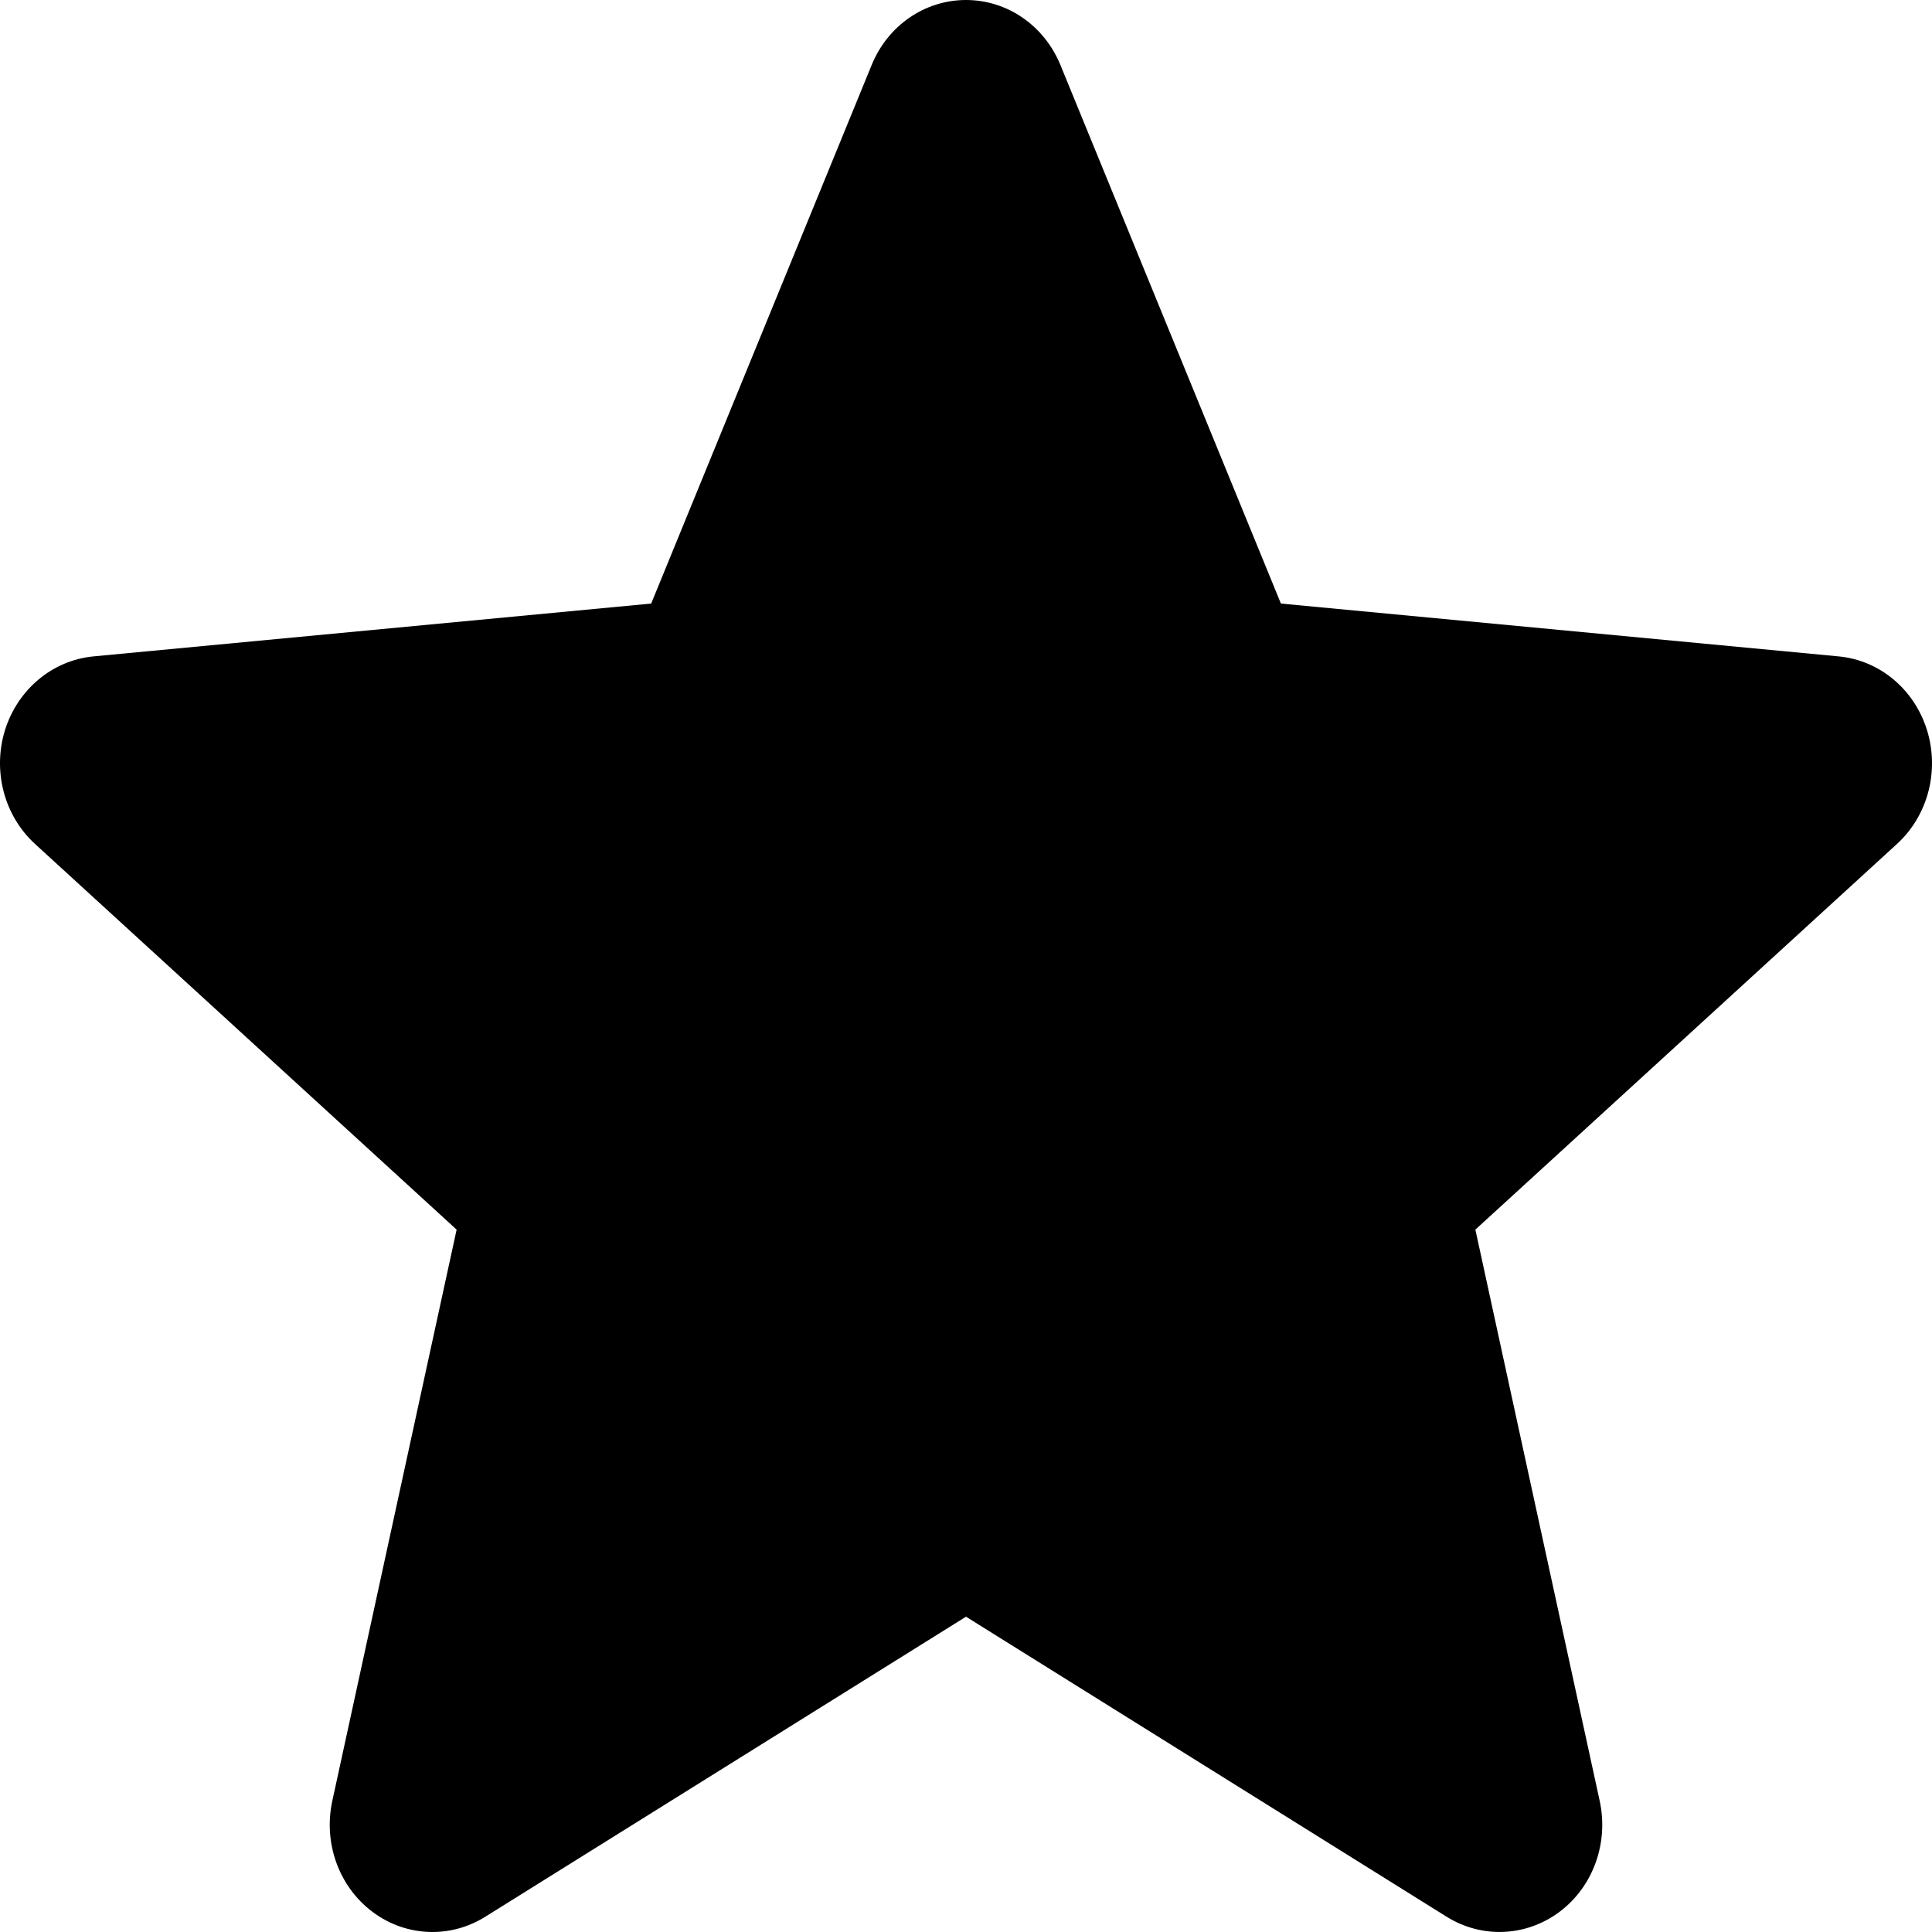
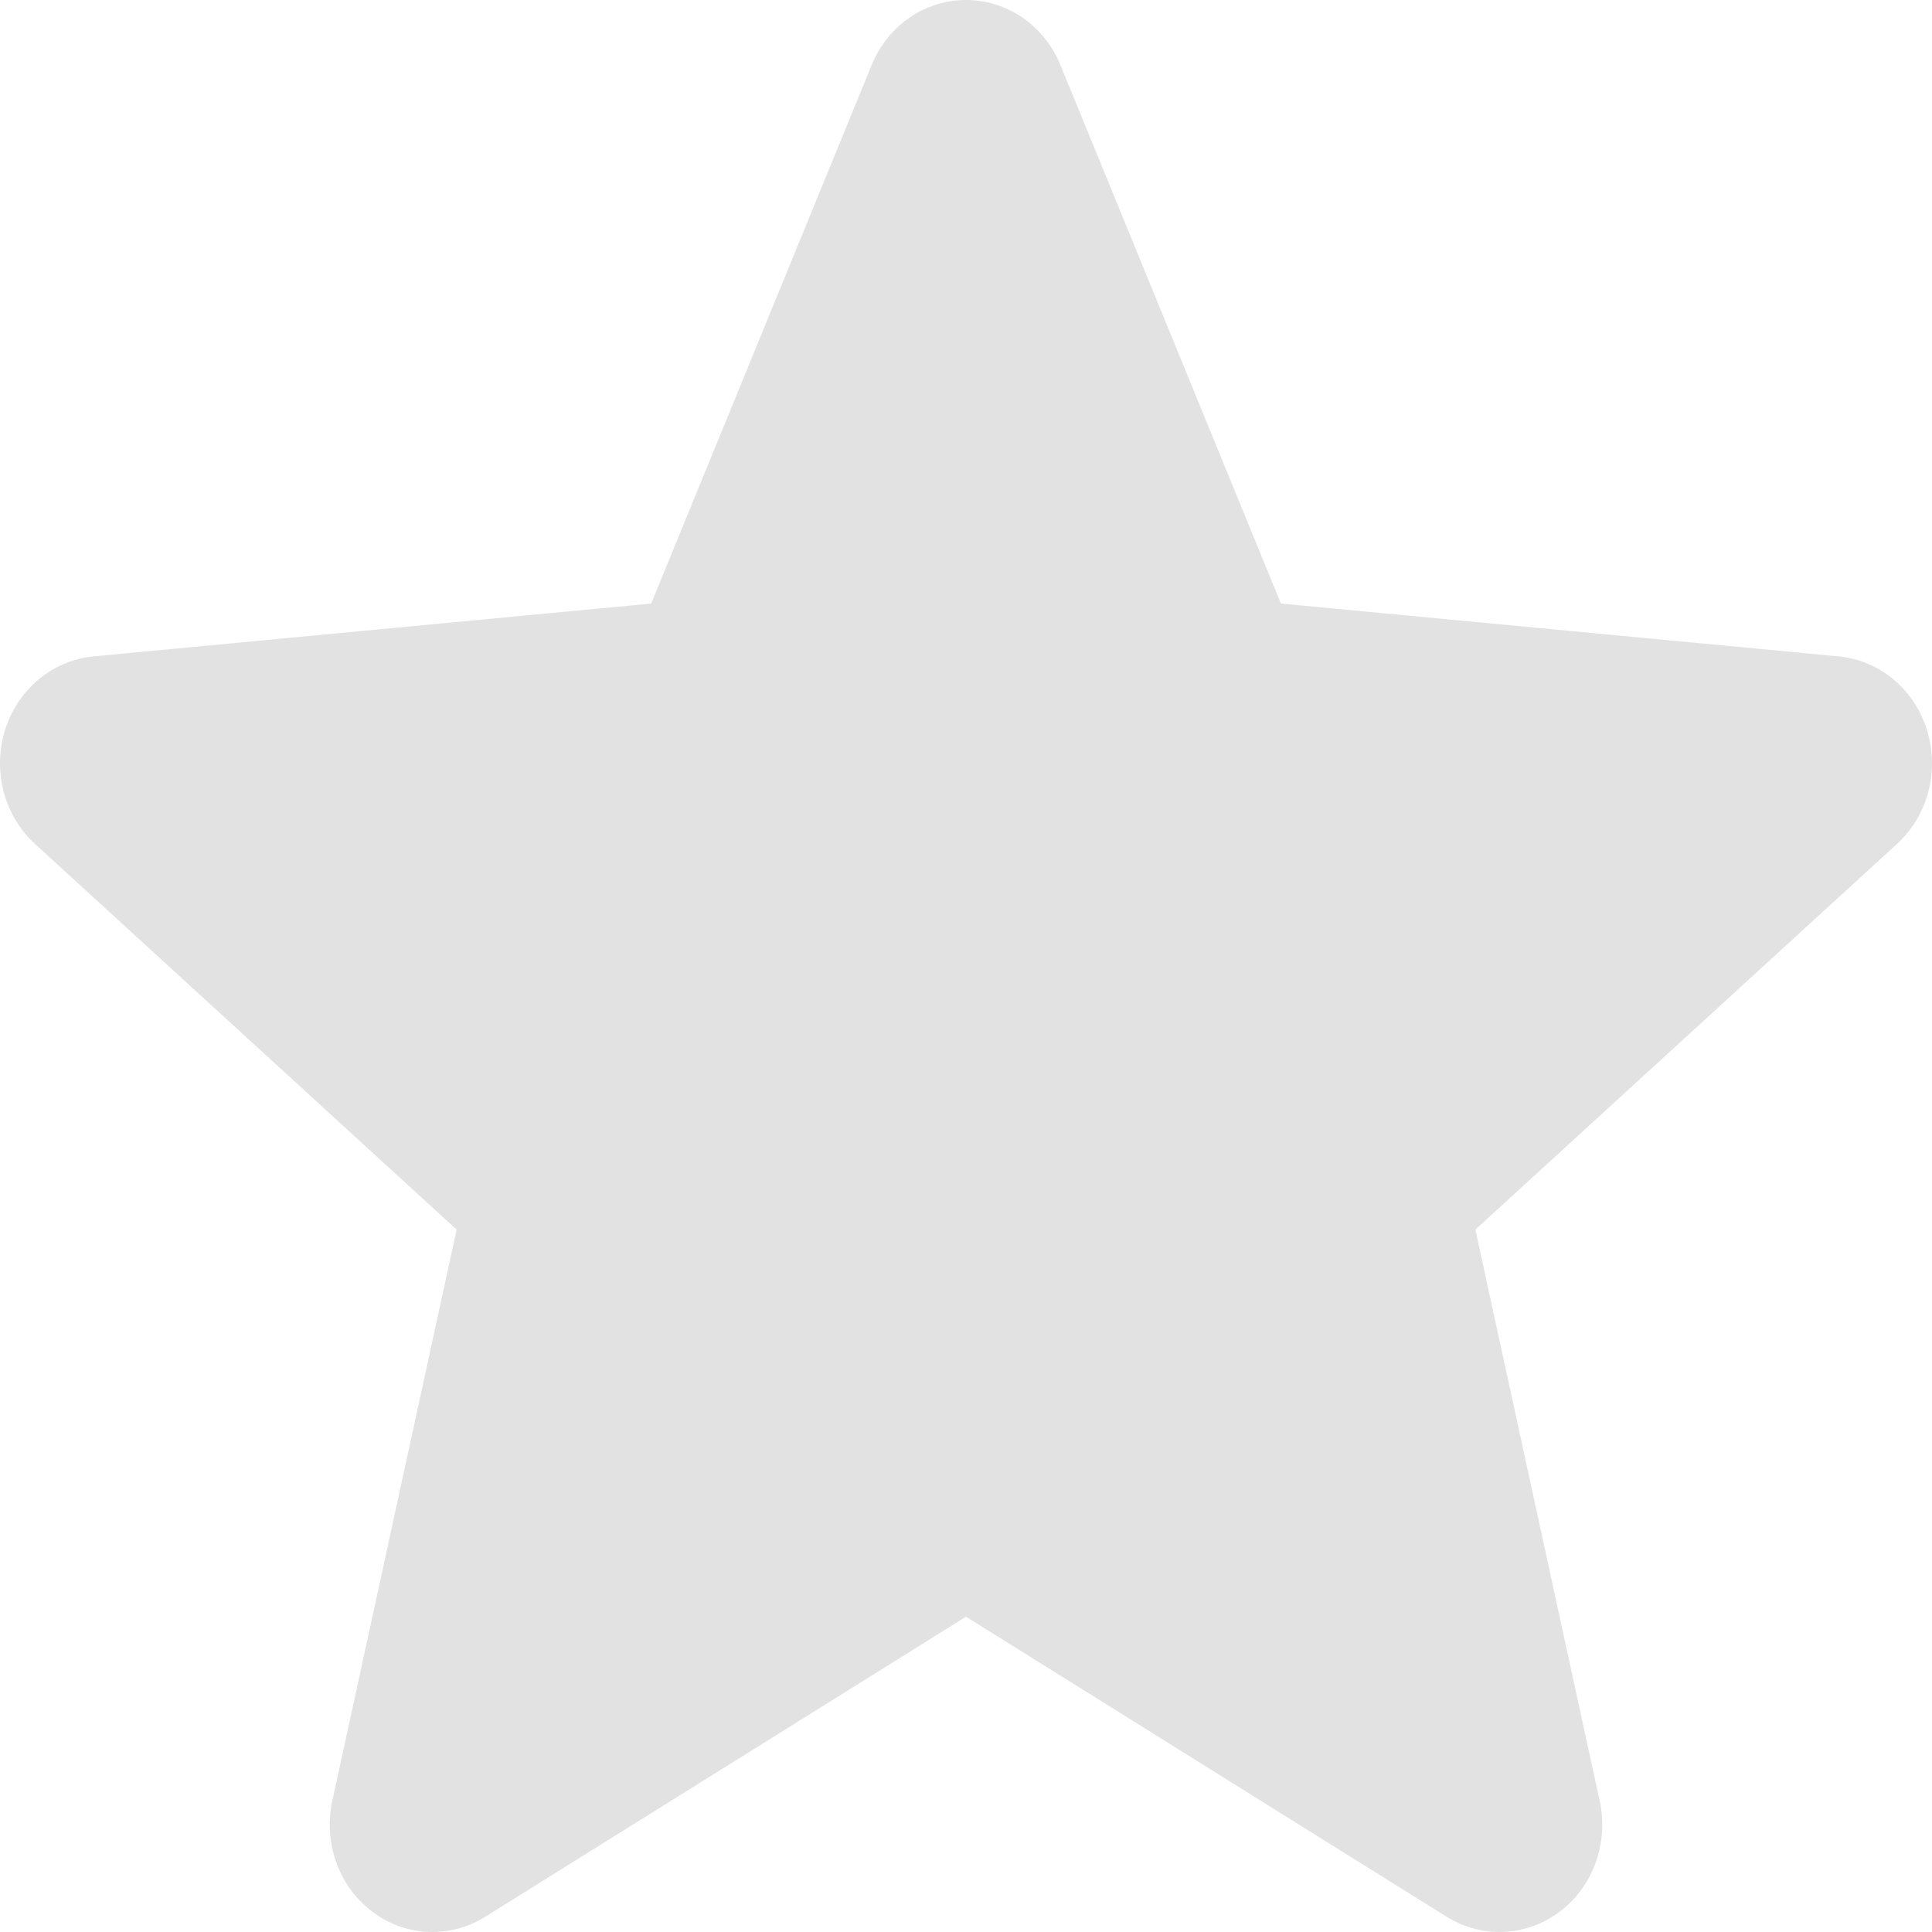
- <svg xmlns="http://www.w3.org/2000/svg" width="20" height="20" viewBox="0 0 20 20" fill="E2E2E2">
+ <svg xmlns="http://www.w3.org/2000/svg" width="20" height="20" viewBox="0 0 20 20" fill="#E2E2E2">
  <path d="M19.948 7.557C19.816 7.134 19.457 6.835 19.034 6.795L13.26 6.248L10.978 0.674C10.81 0.264 10.427 0 10 0C9.573 0 9.19 0.264 9.023 0.674L6.741 6.248L0.967 6.795C0.543 6.836 0.185 7.135 0.052 7.557C-0.079 7.979 0.042 8.443 0.362 8.736L4.727 12.729L3.44 18.643C3.346 19.078 3.507 19.528 3.853 19.789C4.039 19.93 4.257 20 4.477 20C4.665 20 4.853 19.948 5.022 19.843L10 16.736L14.977 19.843C15.343 20.07 15.802 20.049 16.147 19.789C16.493 19.528 16.654 19.078 16.56 18.643L15.273 12.729L19.638 8.736C19.958 8.443 20.079 7.98 19.948 7.557Z" />
</svg>
